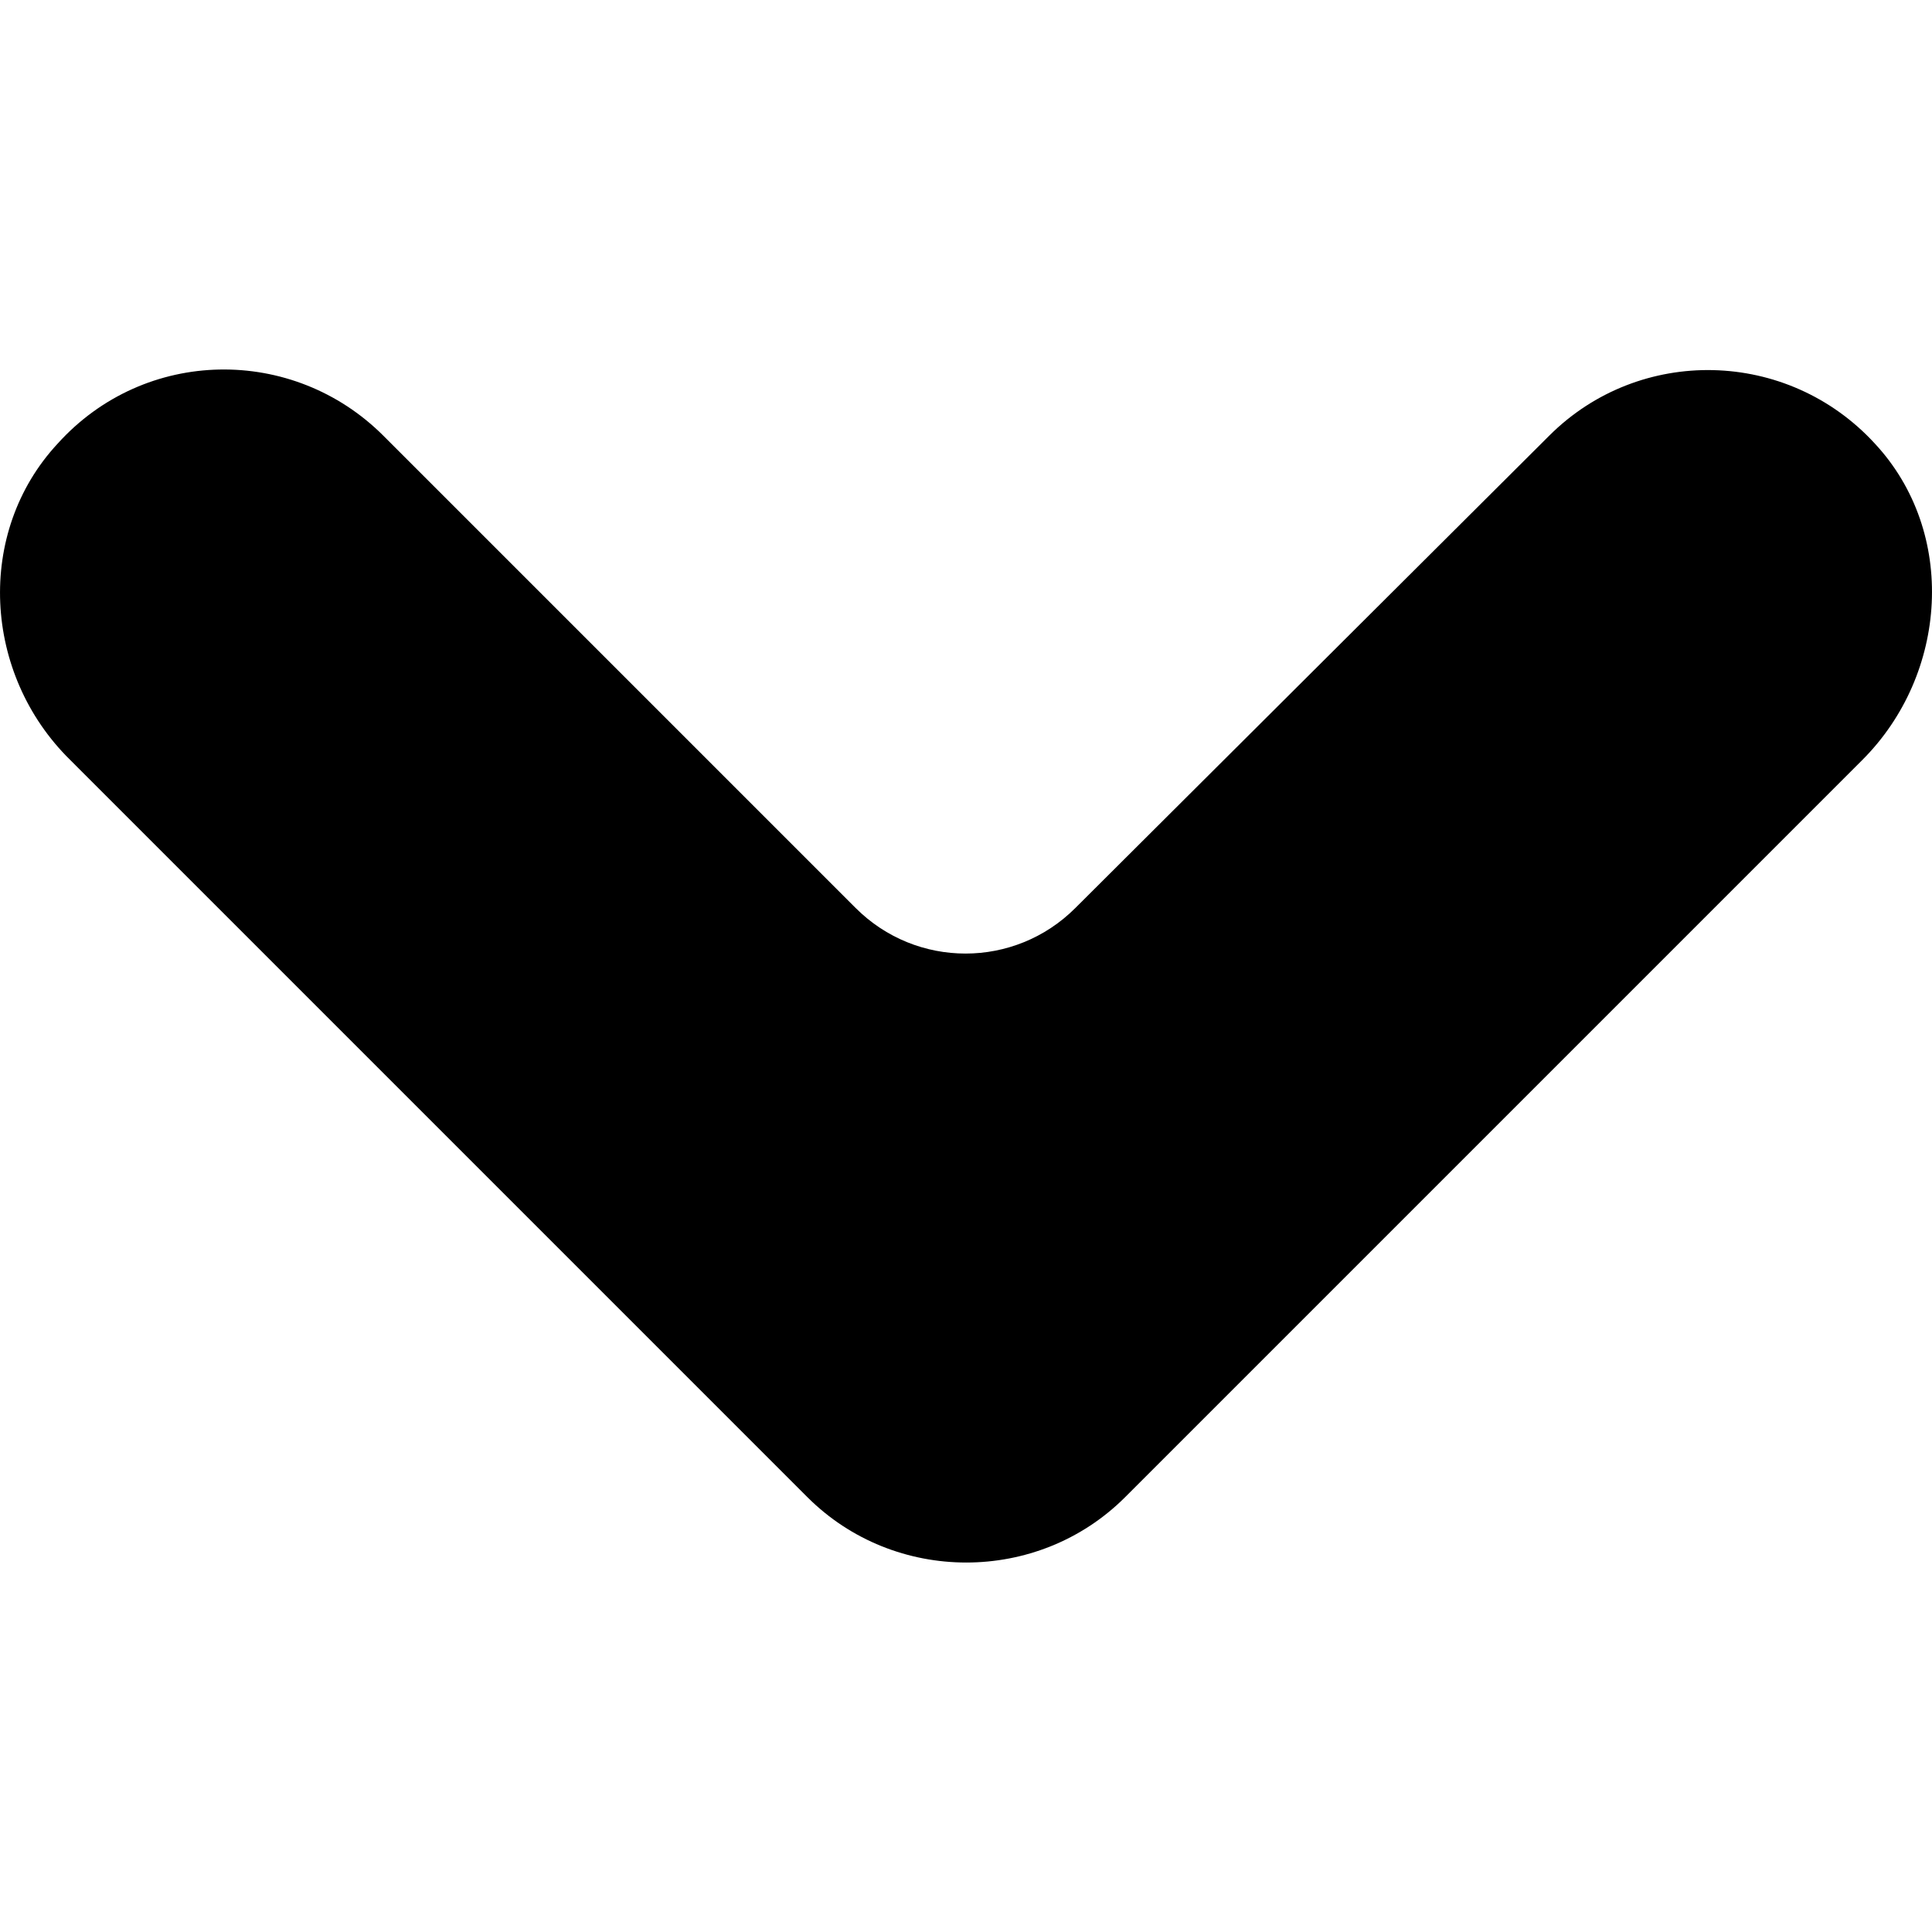
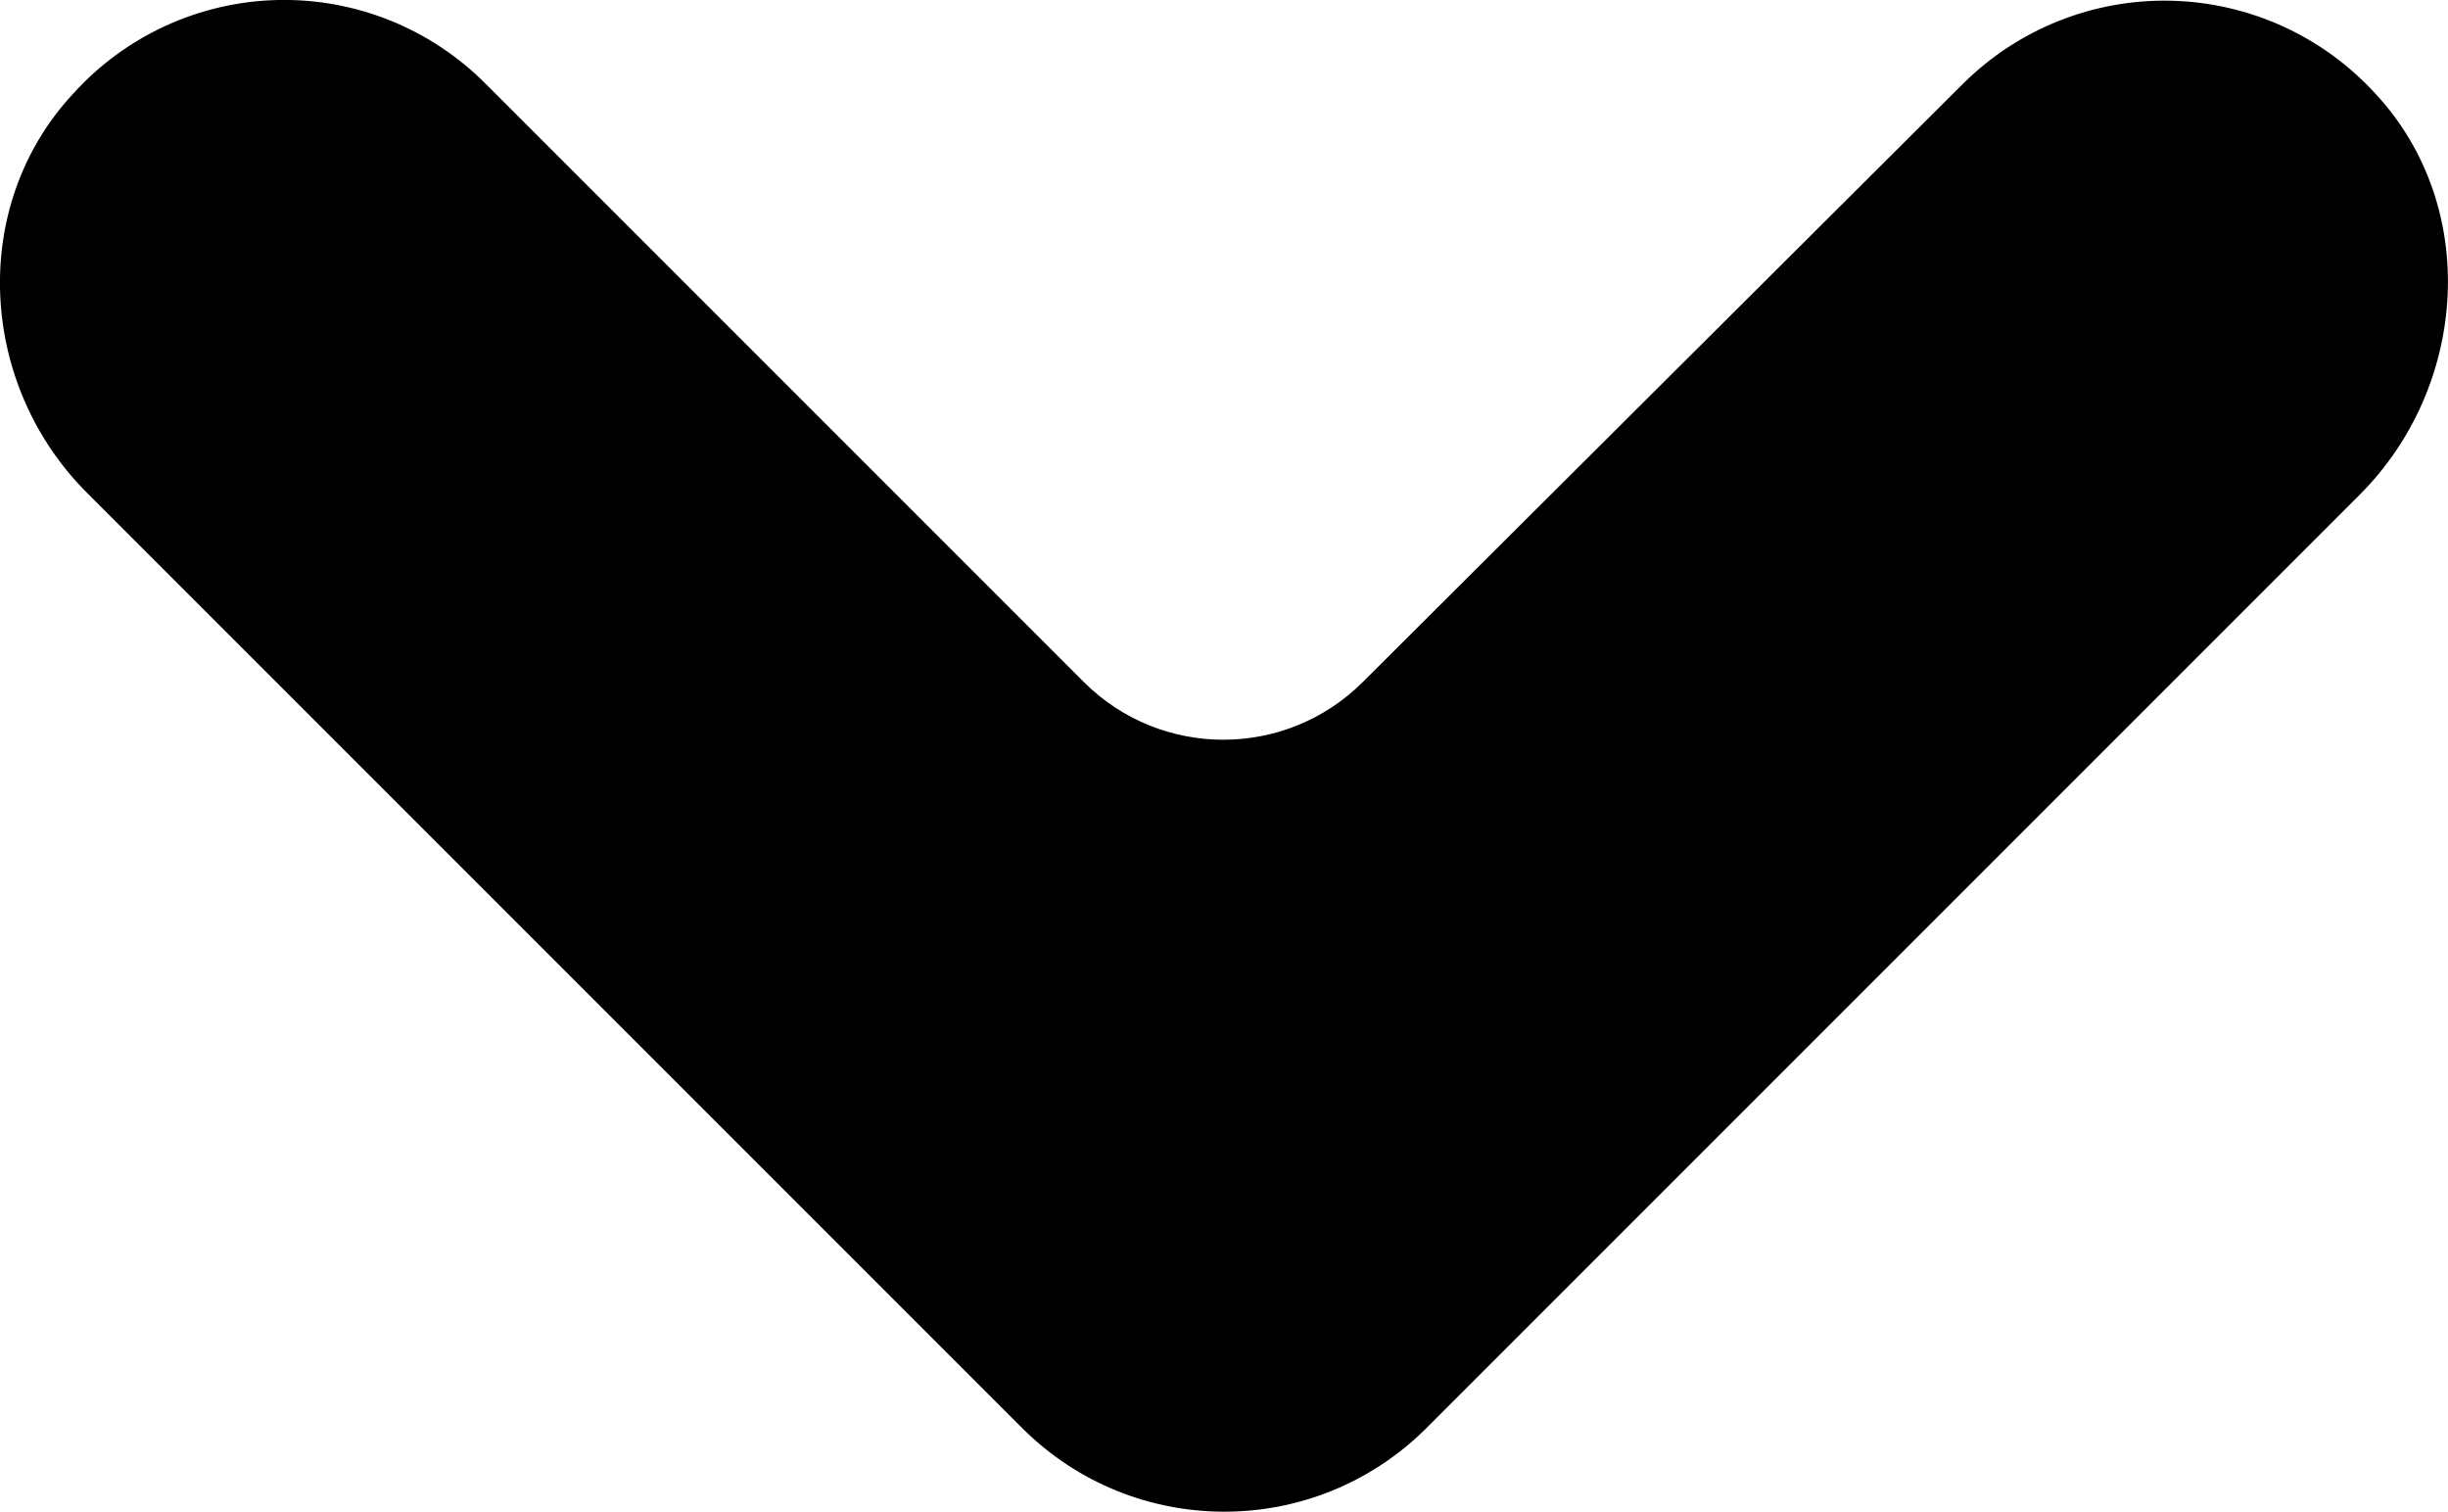
- <svg xmlns="http://www.w3.org/2000/svg" version="1.1" id="Capa_1" x="0px" y="0px" width="123.97px" height="123.97px" viewBox="0 0 123.97 123.97" style="enable-background:new 0 0 123.97 123.97;" xml:space="preserve">
-   <g>
-     <path d="M51.802,96.062c2.801,2.801,6.5,4.2,10.2,4.2s7.4-1.399,10.2-4.2l47.3-47.3c5.5-5.5,6.101-14.6,0.8-20.3   c-5.6-6.1-15.1-6.3-20.899-0.5l-30.4,30.3c-3.899,3.9-10.2,3.9-14.1,0l-30.3-30.3c-5.801-5.8-15.301-5.7-20.9,0.5   c-5.3,5.7-4.8,14.8,0.8,20.3L51.802,96.062z" />
-   </g>
-   <g>
- </g>
-   <g>
- </g>
-   <g>
- </g>
-   <g>
- </g>
-   <g>
- </g>
-   <g>
- </g>
-   <g>
- </g>
-   <g>
- </g>
-   <g>
- </g>
-   <g>
- </g>
-   <g>
- </g>
-   <g>
- </g>
-   <g>
- </g>
-   <g>
- </g>
-   <g>
- </g>
+ <svg xmlns="http://www.w3.org/2000/svg" id="Capa_1" data-name="Capa 1" viewBox="0 0 123.97 76.55">
+   <path d="M51.8,72.35a14.49,14.49,0,0,0,20.4,0l47.3-47.3c5.5-5.5,6.1-14.6.8-20.3a14.47,14.47,0,0,0-20.9-.5L69,34.55a10,10,0,0,1-14.1,0L24.6,4.25a14.39,14.39,0,0,0-20.9.5c-5.3,5.7-4.8,14.8.8,20.3Z" />
</svg>
